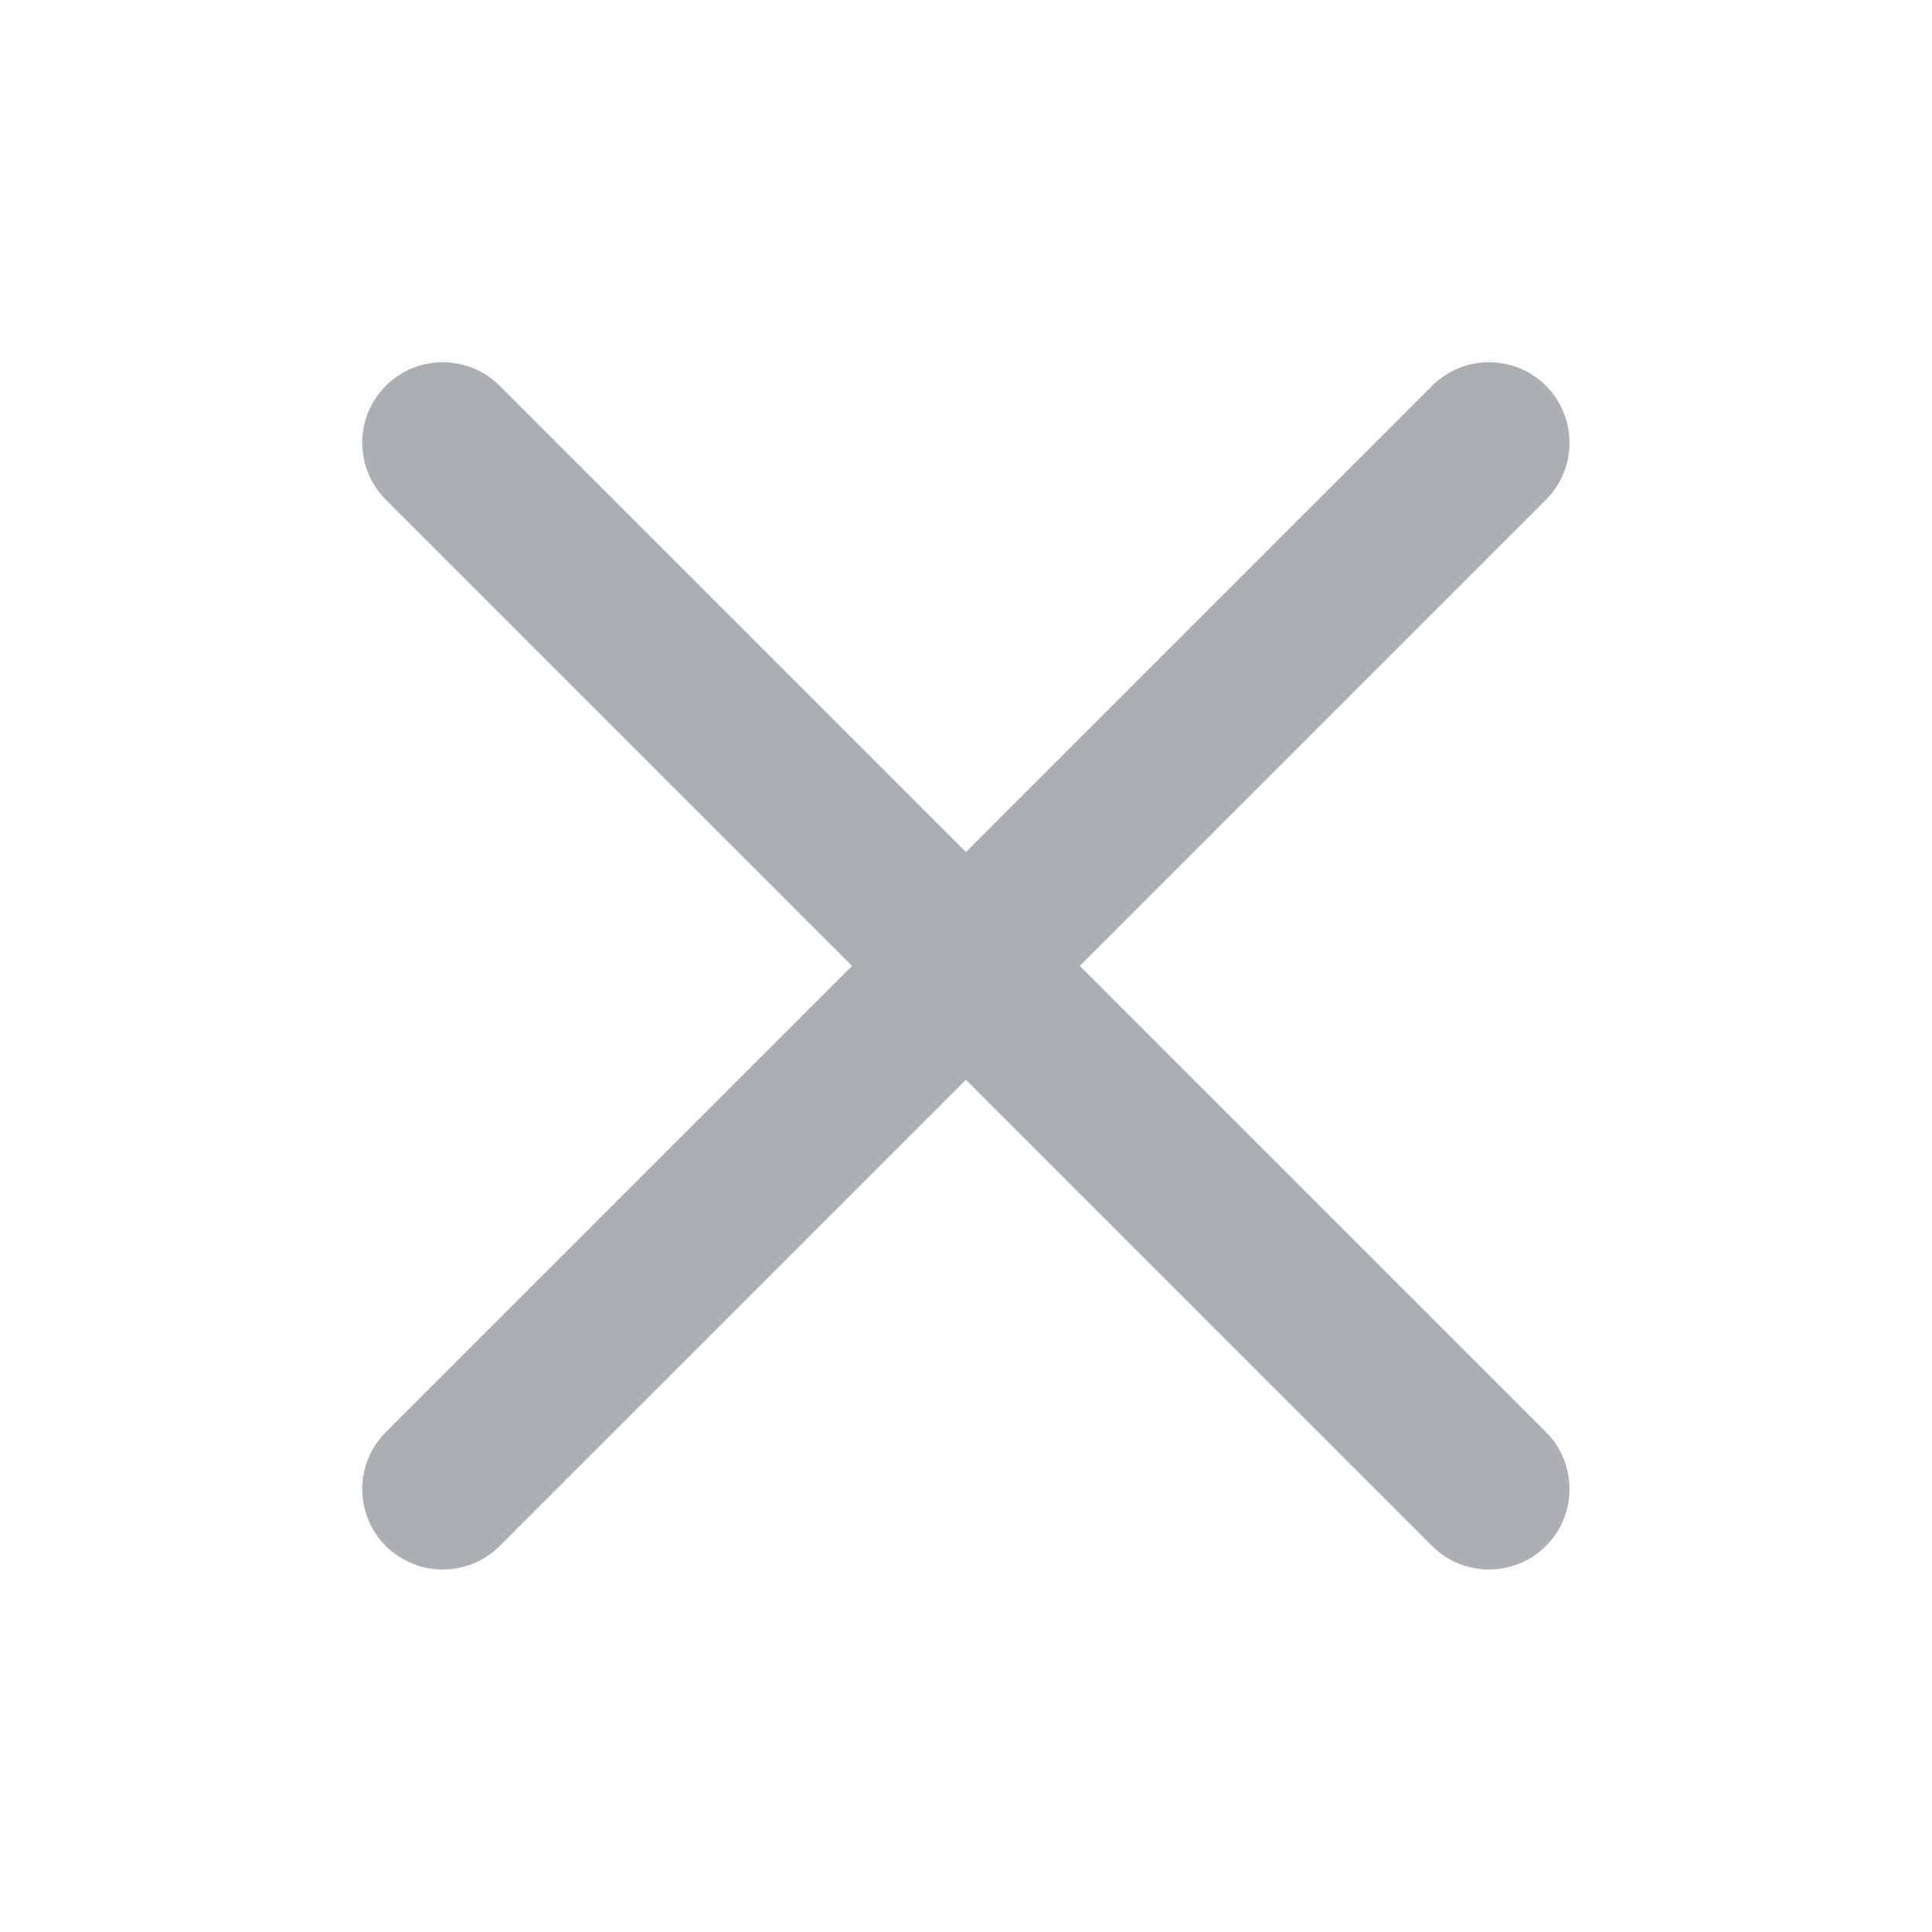
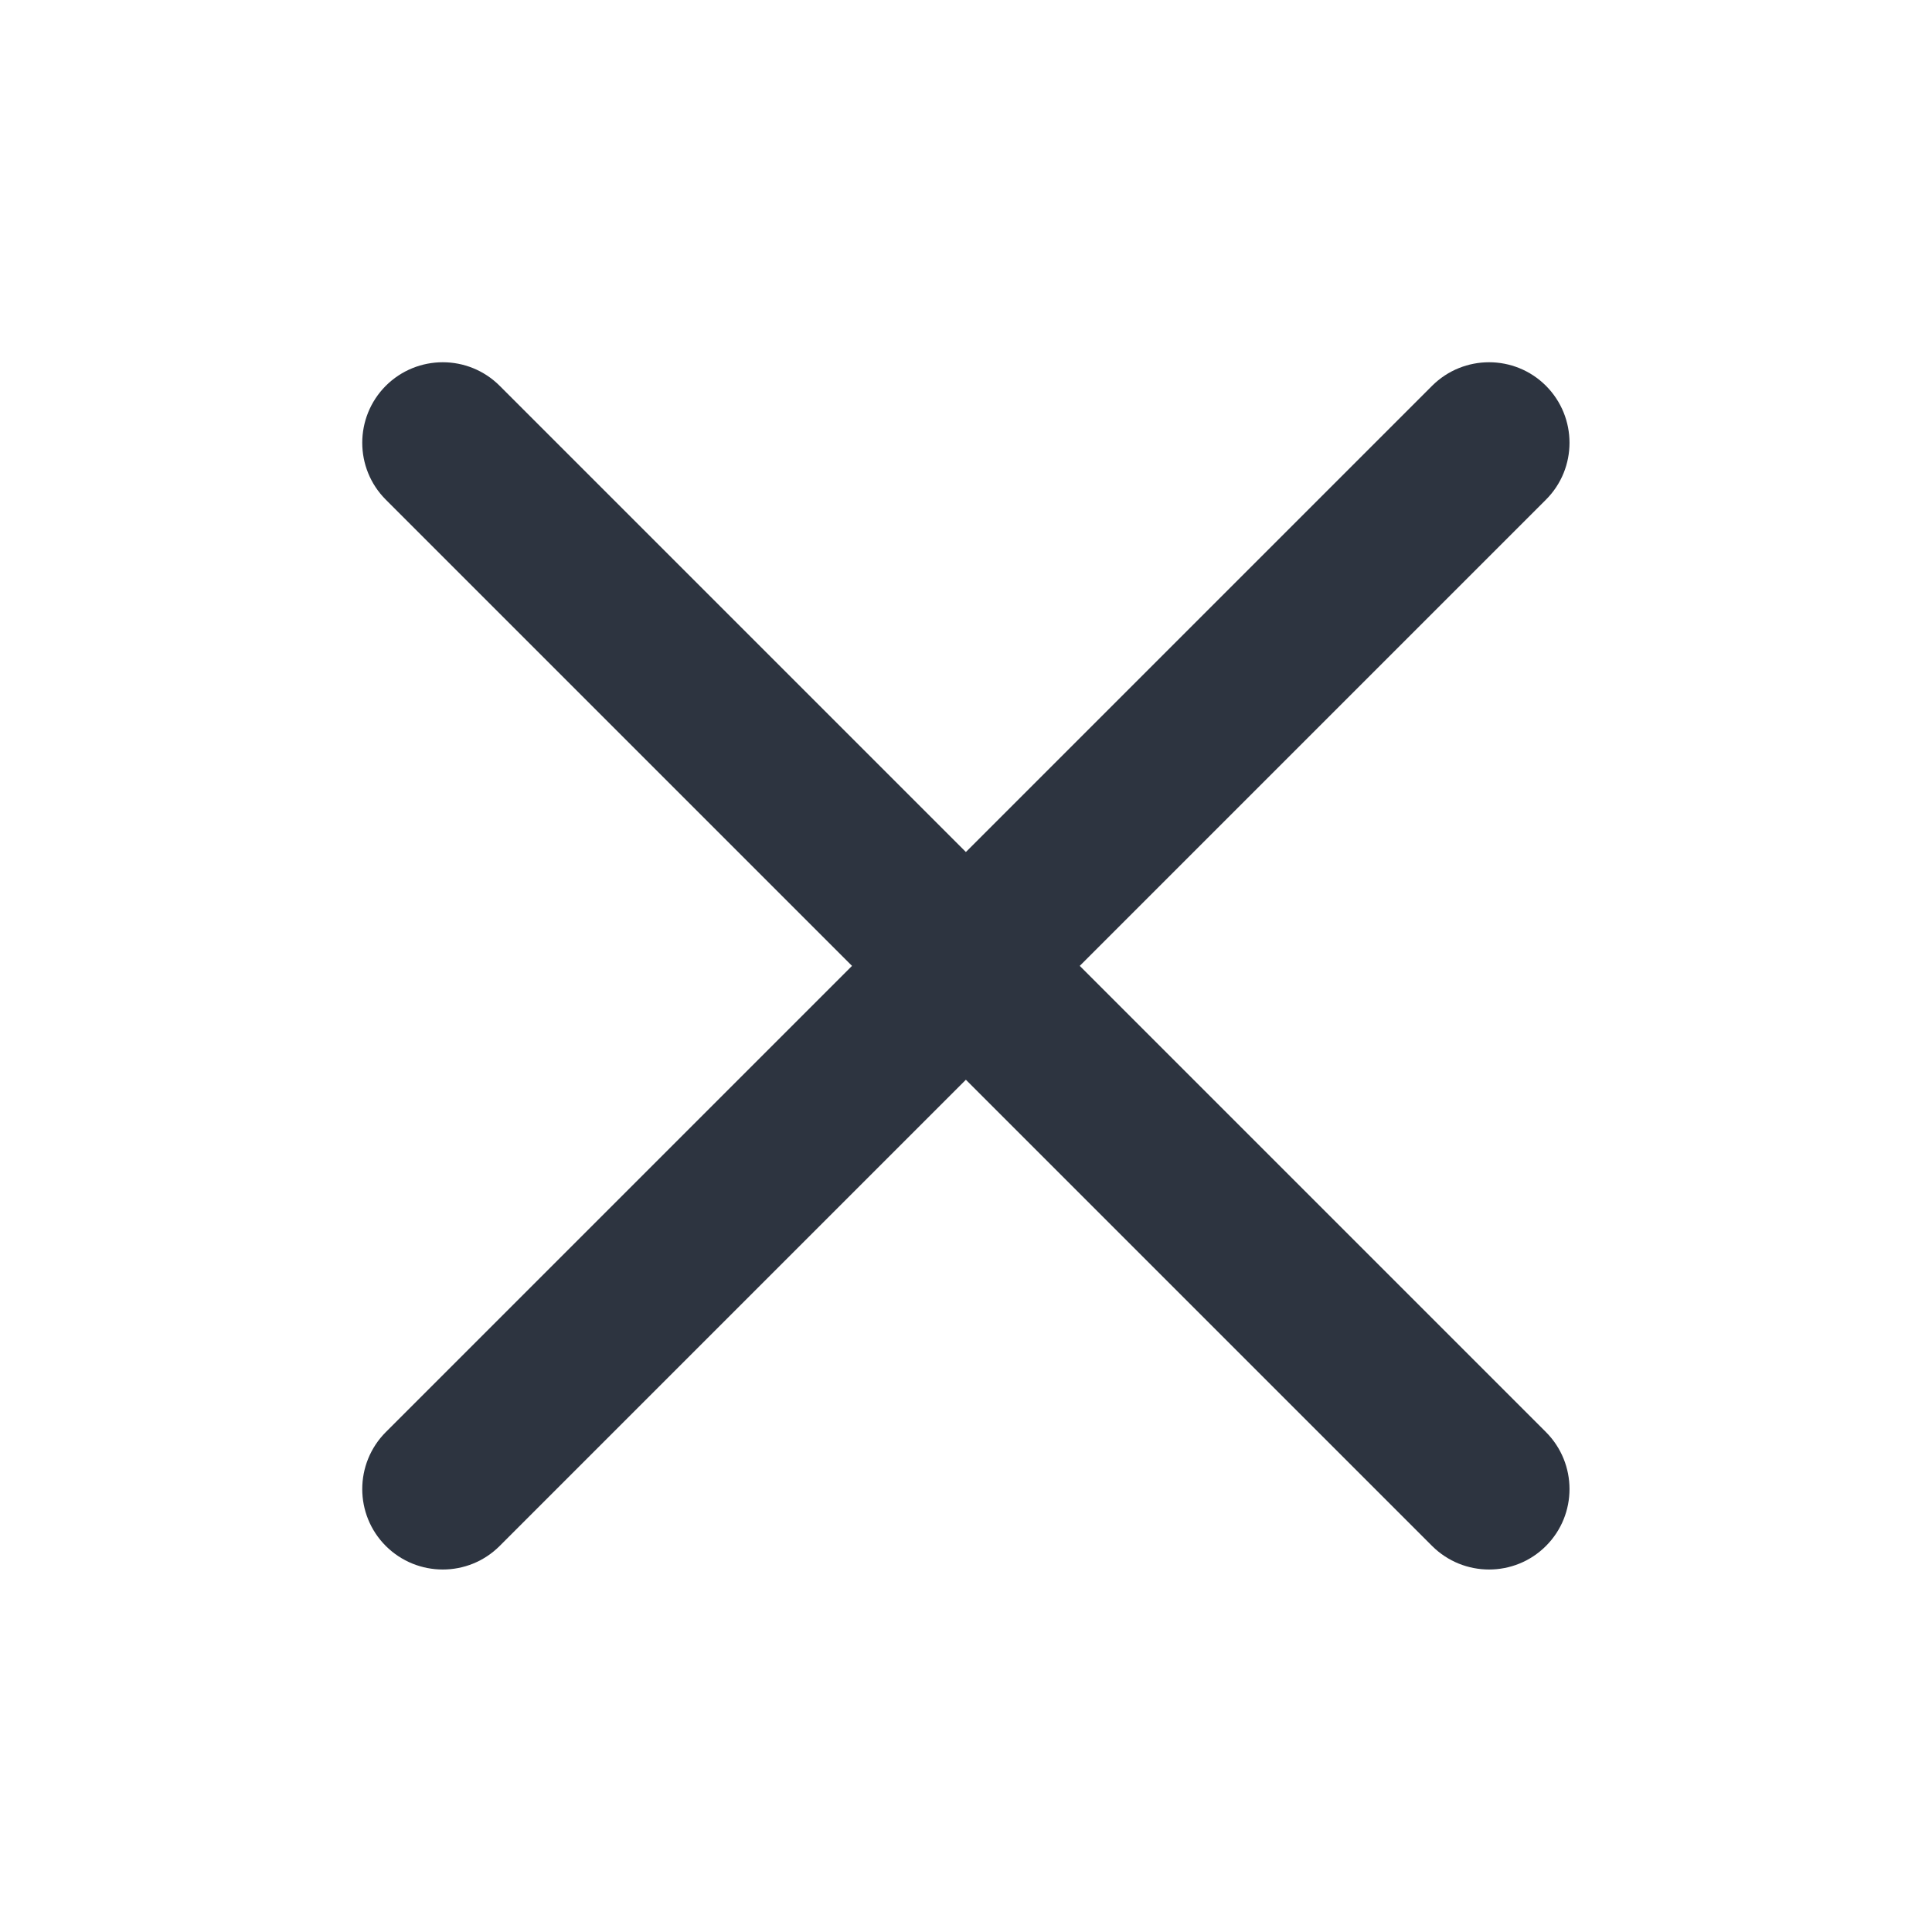
<svg xmlns="http://www.w3.org/2000/svg" width="16" height="16" viewBox="0 0 16 16" fill="none">
-   <g opacity="0.4">
-     <path fill-rule="evenodd" clip-rule="evenodd" d="M12.803 4.138C13.063 3.878 13.063 3.456 12.803 3.195C12.543 2.935 12.121 2.935 11.86 3.195L7.999 7.056L4.138 3.195C3.878 2.935 3.456 2.935 3.195 3.195C2.935 3.456 2.935 3.878 3.195 4.138L7.056 7.999L3.195 11.86C2.935 12.121 2.935 12.543 3.195 12.803C3.456 13.063 3.878 13.063 4.138 12.803L7.999 8.942L11.86 12.803C12.121 13.063 12.543 13.063 12.803 12.803C13.063 12.543 13.063 12.121 12.803 11.86L8.942 7.999L12.803 4.138Z" fill="#2D3440" />
-   </g>
+   <path fill-rule="evenodd" clip-rule="evenodd" d="M12.803 4.138C13.063 3.878 13.063 3.456 12.803 3.195C12.543 2.935 12.121 2.935 11.86 3.195L7.999 7.056L4.138 3.195C3.878 2.935 3.456 2.935 3.195 3.195C2.935 3.456 2.935 3.878 3.195 4.138L7.056 7.999L3.195 11.86C2.935 12.121 2.935 12.543 3.195 12.803C3.456 13.063 3.878 13.063 4.138 12.803L7.999 8.942L11.86 12.803C12.121 13.063 12.543 13.063 12.803 12.803C13.063 12.543 13.063 12.121 12.803 11.86L8.942 7.999L12.803 4.138Z" fill="#2D3440" />
</svg>
